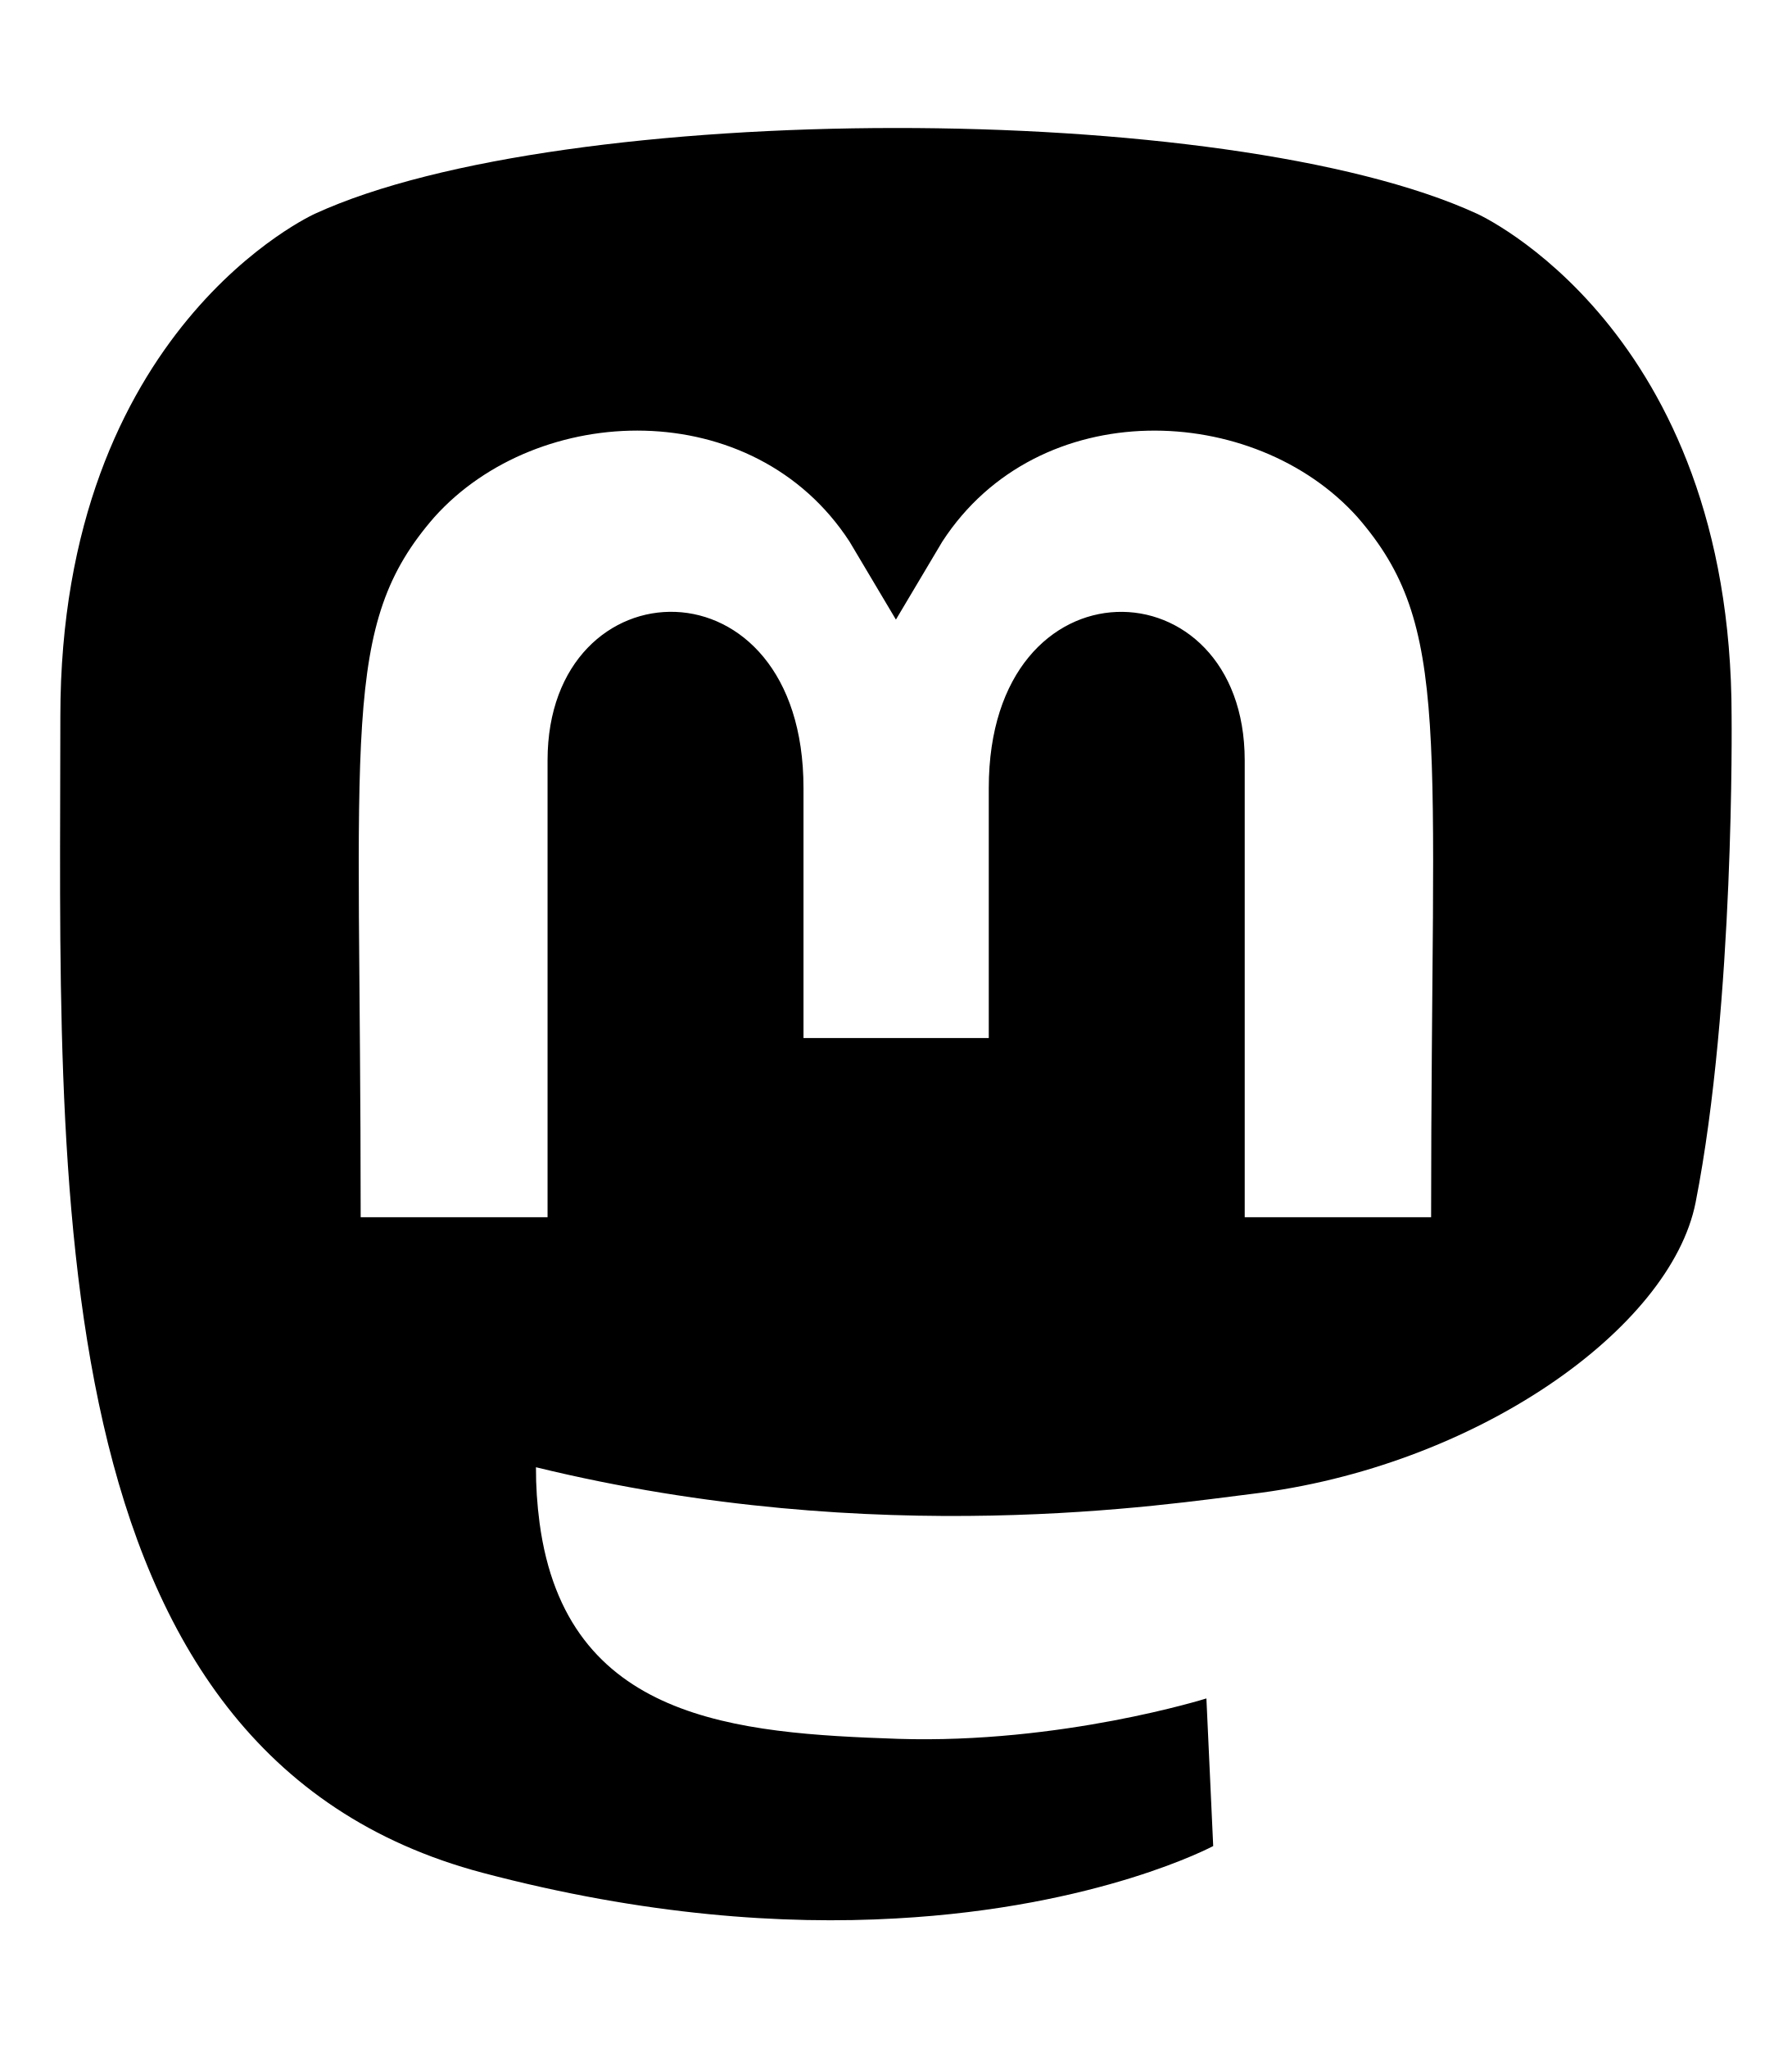
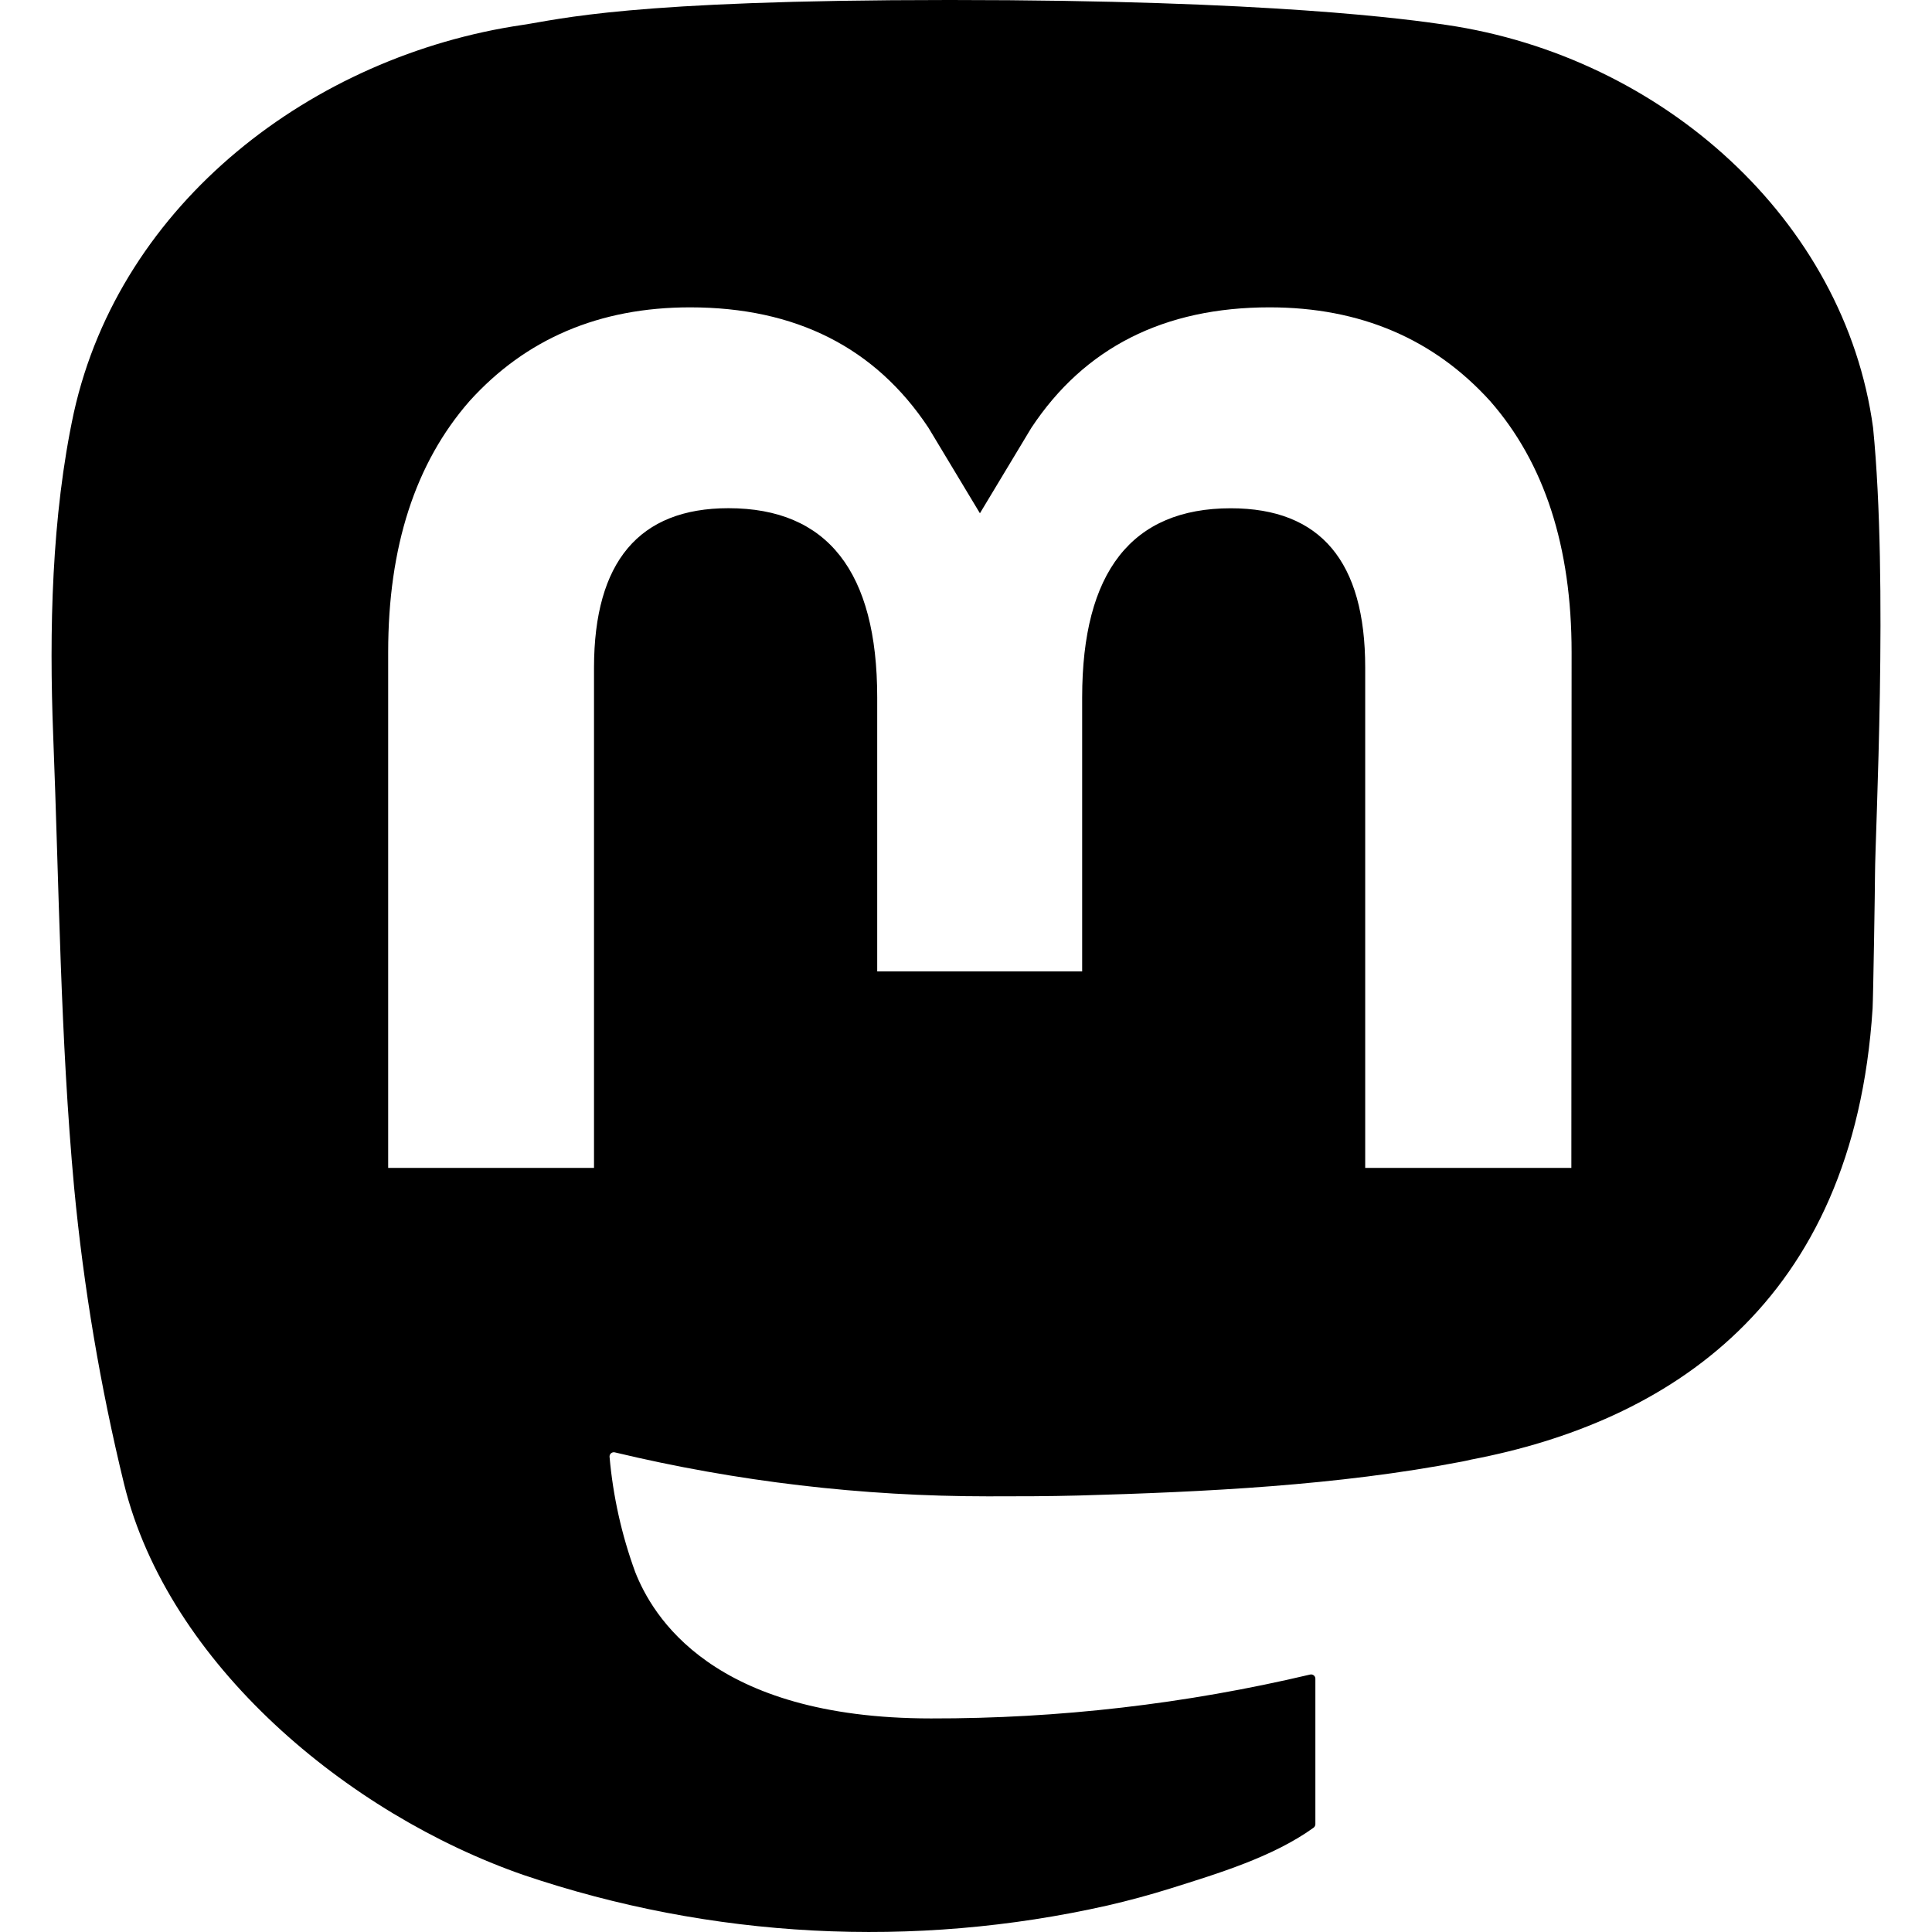
- <svg xmlns="http://www.w3.org/2000/svg" viewBox="0 0 448 512">
-   <path d="M433 179.11c0-97.2-63.71-125.7-63.71-125.7-62.52-28.7-228.56-28.4-290.48 0 0 0-63.72 28.5-63.72 125.7 0 115.7-6.6 259.4 105.63 289.1 40.51 10.7 75.32 13 103.33 11.4 50.81-2.8 79.32-18.1 79.32-18.1l-1.7-36.9s-36.31 11.4-77.12 10.1c-40.41-1.4-83-4.4-89.63-54a102.54 102.54 0 0 1-.9-13.9c85.63 20.9 158.65 9.1 178.75 6.7 56.12-6.7 105-41.3 111.23-72.9 9.8-49.8 9-121.5 9-121.5zm-75.12 125.2h-46.63v-114.2c0-49.7-64-51.6-64 6.9v62.5h-46.33V197c0-58.5-64-56.6-64-6.9v114.2H90.19c0-122.1-5.2-147.9 18.41-175 25.9-28.9 79.82-30.8 103.83 6.1l11.6 19.5 11.6-19.5c24.11-37.1 78.12-34.8 103.83-6.1 23.71 27.3 18.4 53 18.4 175z" />
+ <svg xmlns="http://www.w3.org/2000/svg" role="img" viewBox="0 0 24 24">
+   <path d="M23.268 5.313c-.35-2.578-2.617-4.61-5.304-5.004C17.51.242 15.792 0 11.813 0h-.03c-3.98 0-4.835.242-5.288.309C3.882.692 1.496 2.518.917 5.127.64 6.412.61 7.837.661 9.143c.074 1.874.088 3.745.26 5.611.118 1.24.325 2.47.62 3.68.55 2.237 2.777 4.098 4.96 4.857 2.336.792 4.849.923 7.256.38.265-.061.527-.132.786-.213.585-.184 1.27-.39 1.774-.753a.057.057 0 0 0 .023-.043v-1.809a.052.052 0 0 0-.02-.041.053.053 0 0 0-.046-.01 20.282 20.282 0 0 1-4.709.545c-2.73 0-3.463-1.284-3.674-1.818a5.593 5.593 0 0 1-.319-1.433.053.053 0 0 1 .066-.054c1.517.363 3.072.546 4.632.546.376 0 .75 0 1.125-.01 1.57-.044 3.224-.124 4.768-.422.038-.008.077-.015.11-.024 2.435-.464 4.753-1.92 4.989-5.604.008-.145.03-1.52.03-1.67.002-.512.167-3.63-.024-5.545zm-3.748 9.195h-2.561V8.29c0-1.309-.55-1.976-1.67-1.976-1.23 0-1.846.79-1.846 2.35v3.403h-2.546V8.663c0-1.56-.617-2.35-1.848-2.35-1.112 0-1.668.668-1.67 1.977v6.218H4.822V8.102c0-1.31.337-2.35 1.011-3.12.696-.77 1.608-1.164 2.74-1.164 1.311 0 2.302.5 2.962 1.498l.638 1.06.638-1.06c.66-.999 1.65-1.498 2.96-1.498 1.13 0 2.043.395 2.74 1.164.675.77 1.012 1.81 1.012 3.12z" />
</svg>
